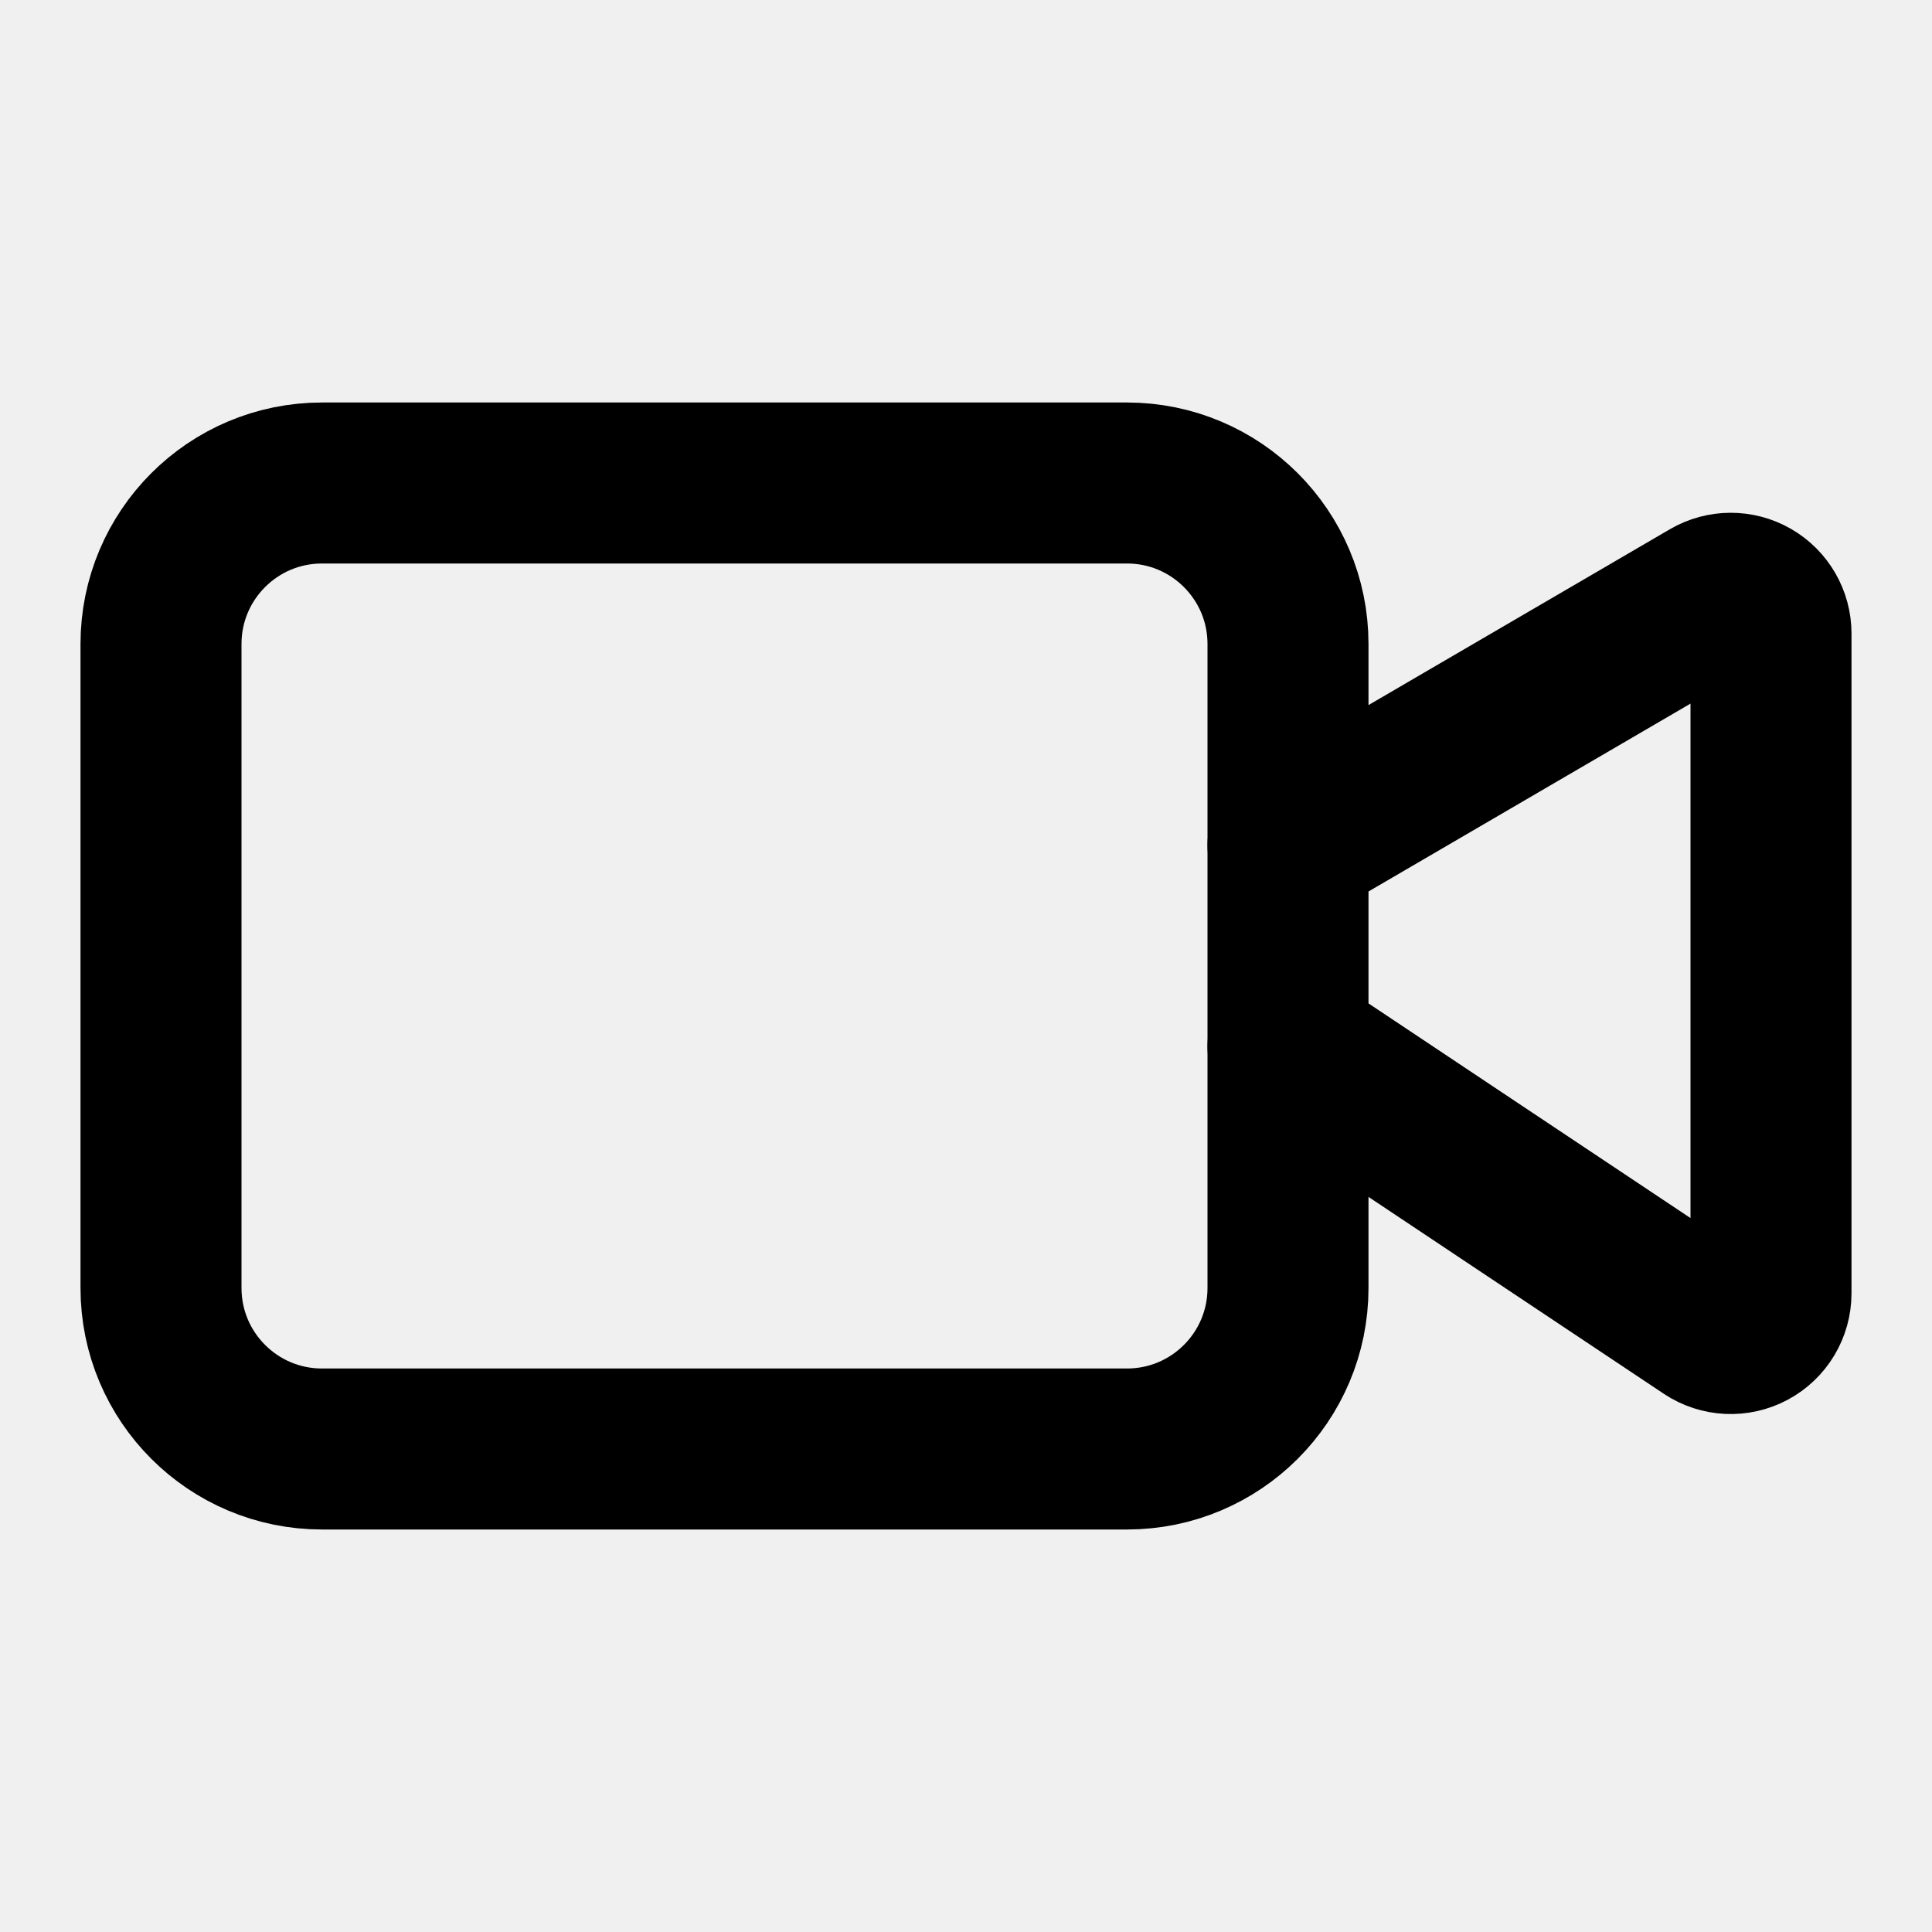
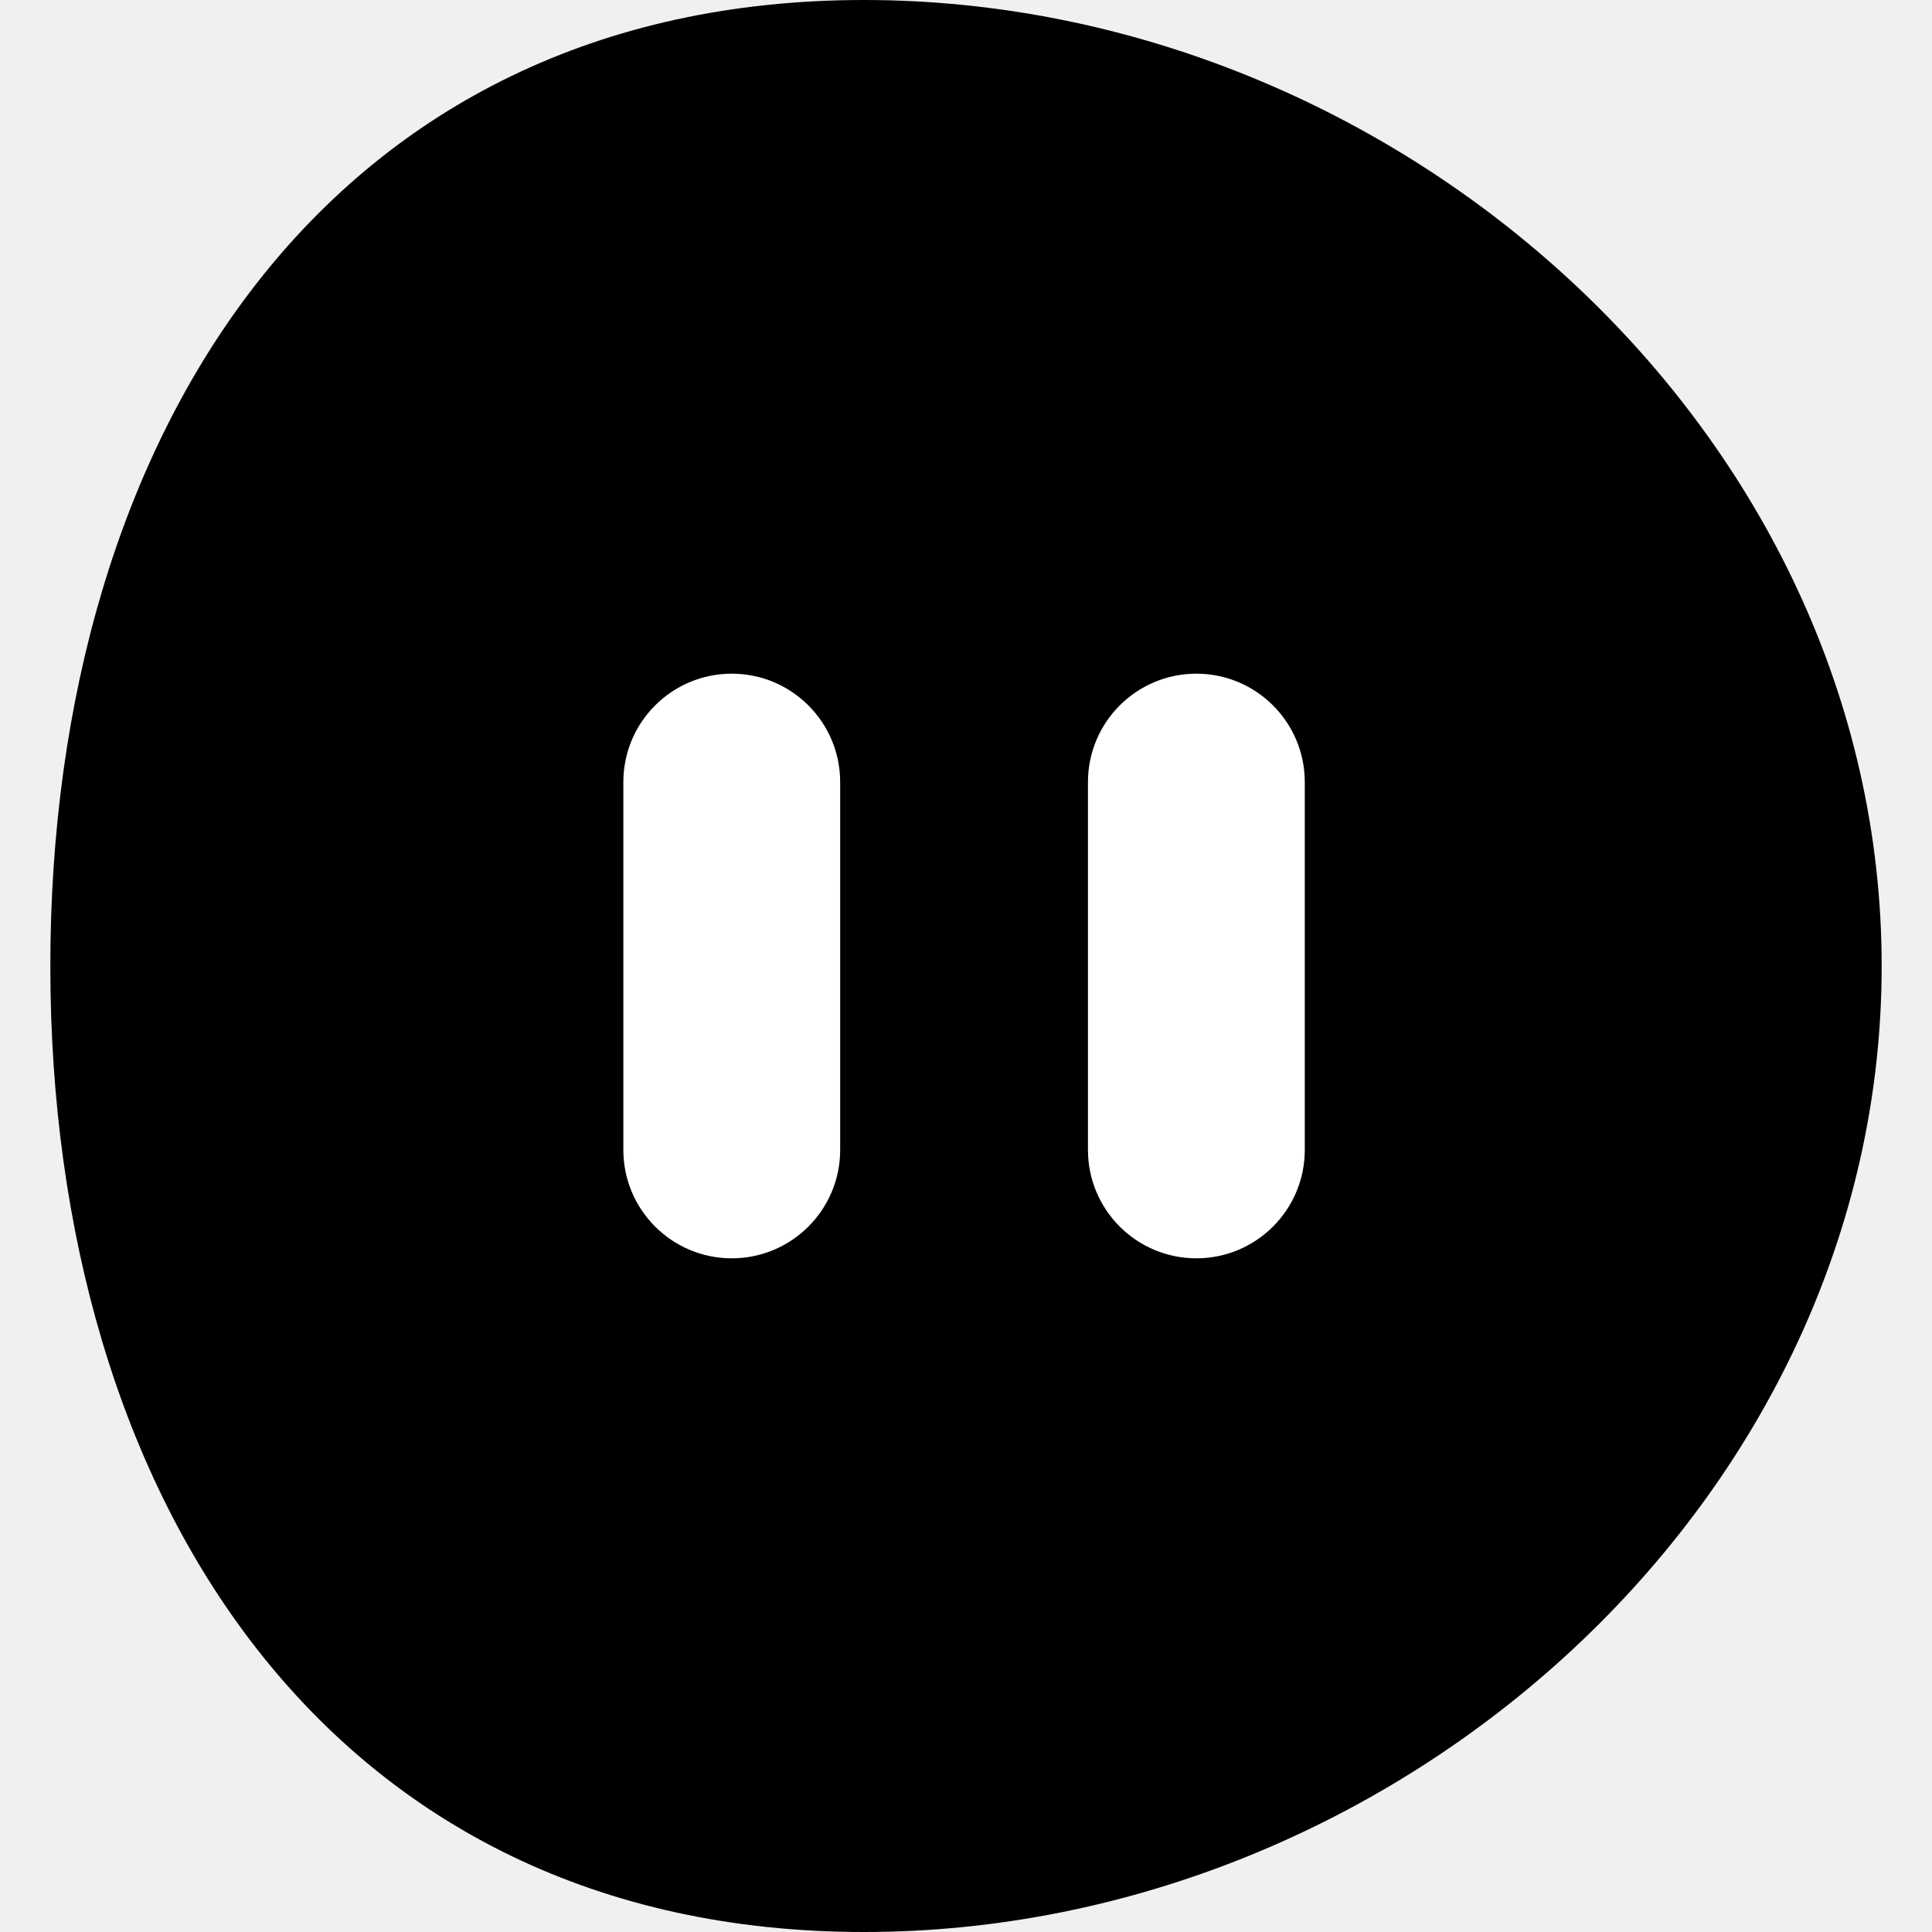
- <svg xmlns="http://www.w3.org/2000/svg" width="24" height="24" viewBox="0 0 24 24" fill="none" aria-hidden="true">
-   <g stroke="currentColor" stroke-width="2" stroke-linecap="round" stroke-linejoin="round">
-     <rect x="2" y="6" width="14" height="12" rx="2" />
-     <path d="m16 13 5.223 3.482a.5.5 0 0 0 .777-.416V7.87a.5.5 0 0 0-.752-.432L16 10.5" />
-   </g>
+ <svg xmlns="http://www.w3.org/2000/svg" viewBox="74 75 499 499" width="24" height="24">
+   <path d="M297.149 75C435.041 75 560 186.705 560 324.5C560 462.295 435.041 574 297.149 574C159.257 574 87 462.295 87 324.5C87 186.705 159.257 75 297.149 75Z" fill="currentColor" />
+   <rect x="235" y="249" width="56" height="151" rx="28" fill="white" />
+   <rect x="355" y="249" width="56" height="151" rx="28" fill="white" />
</svg>
